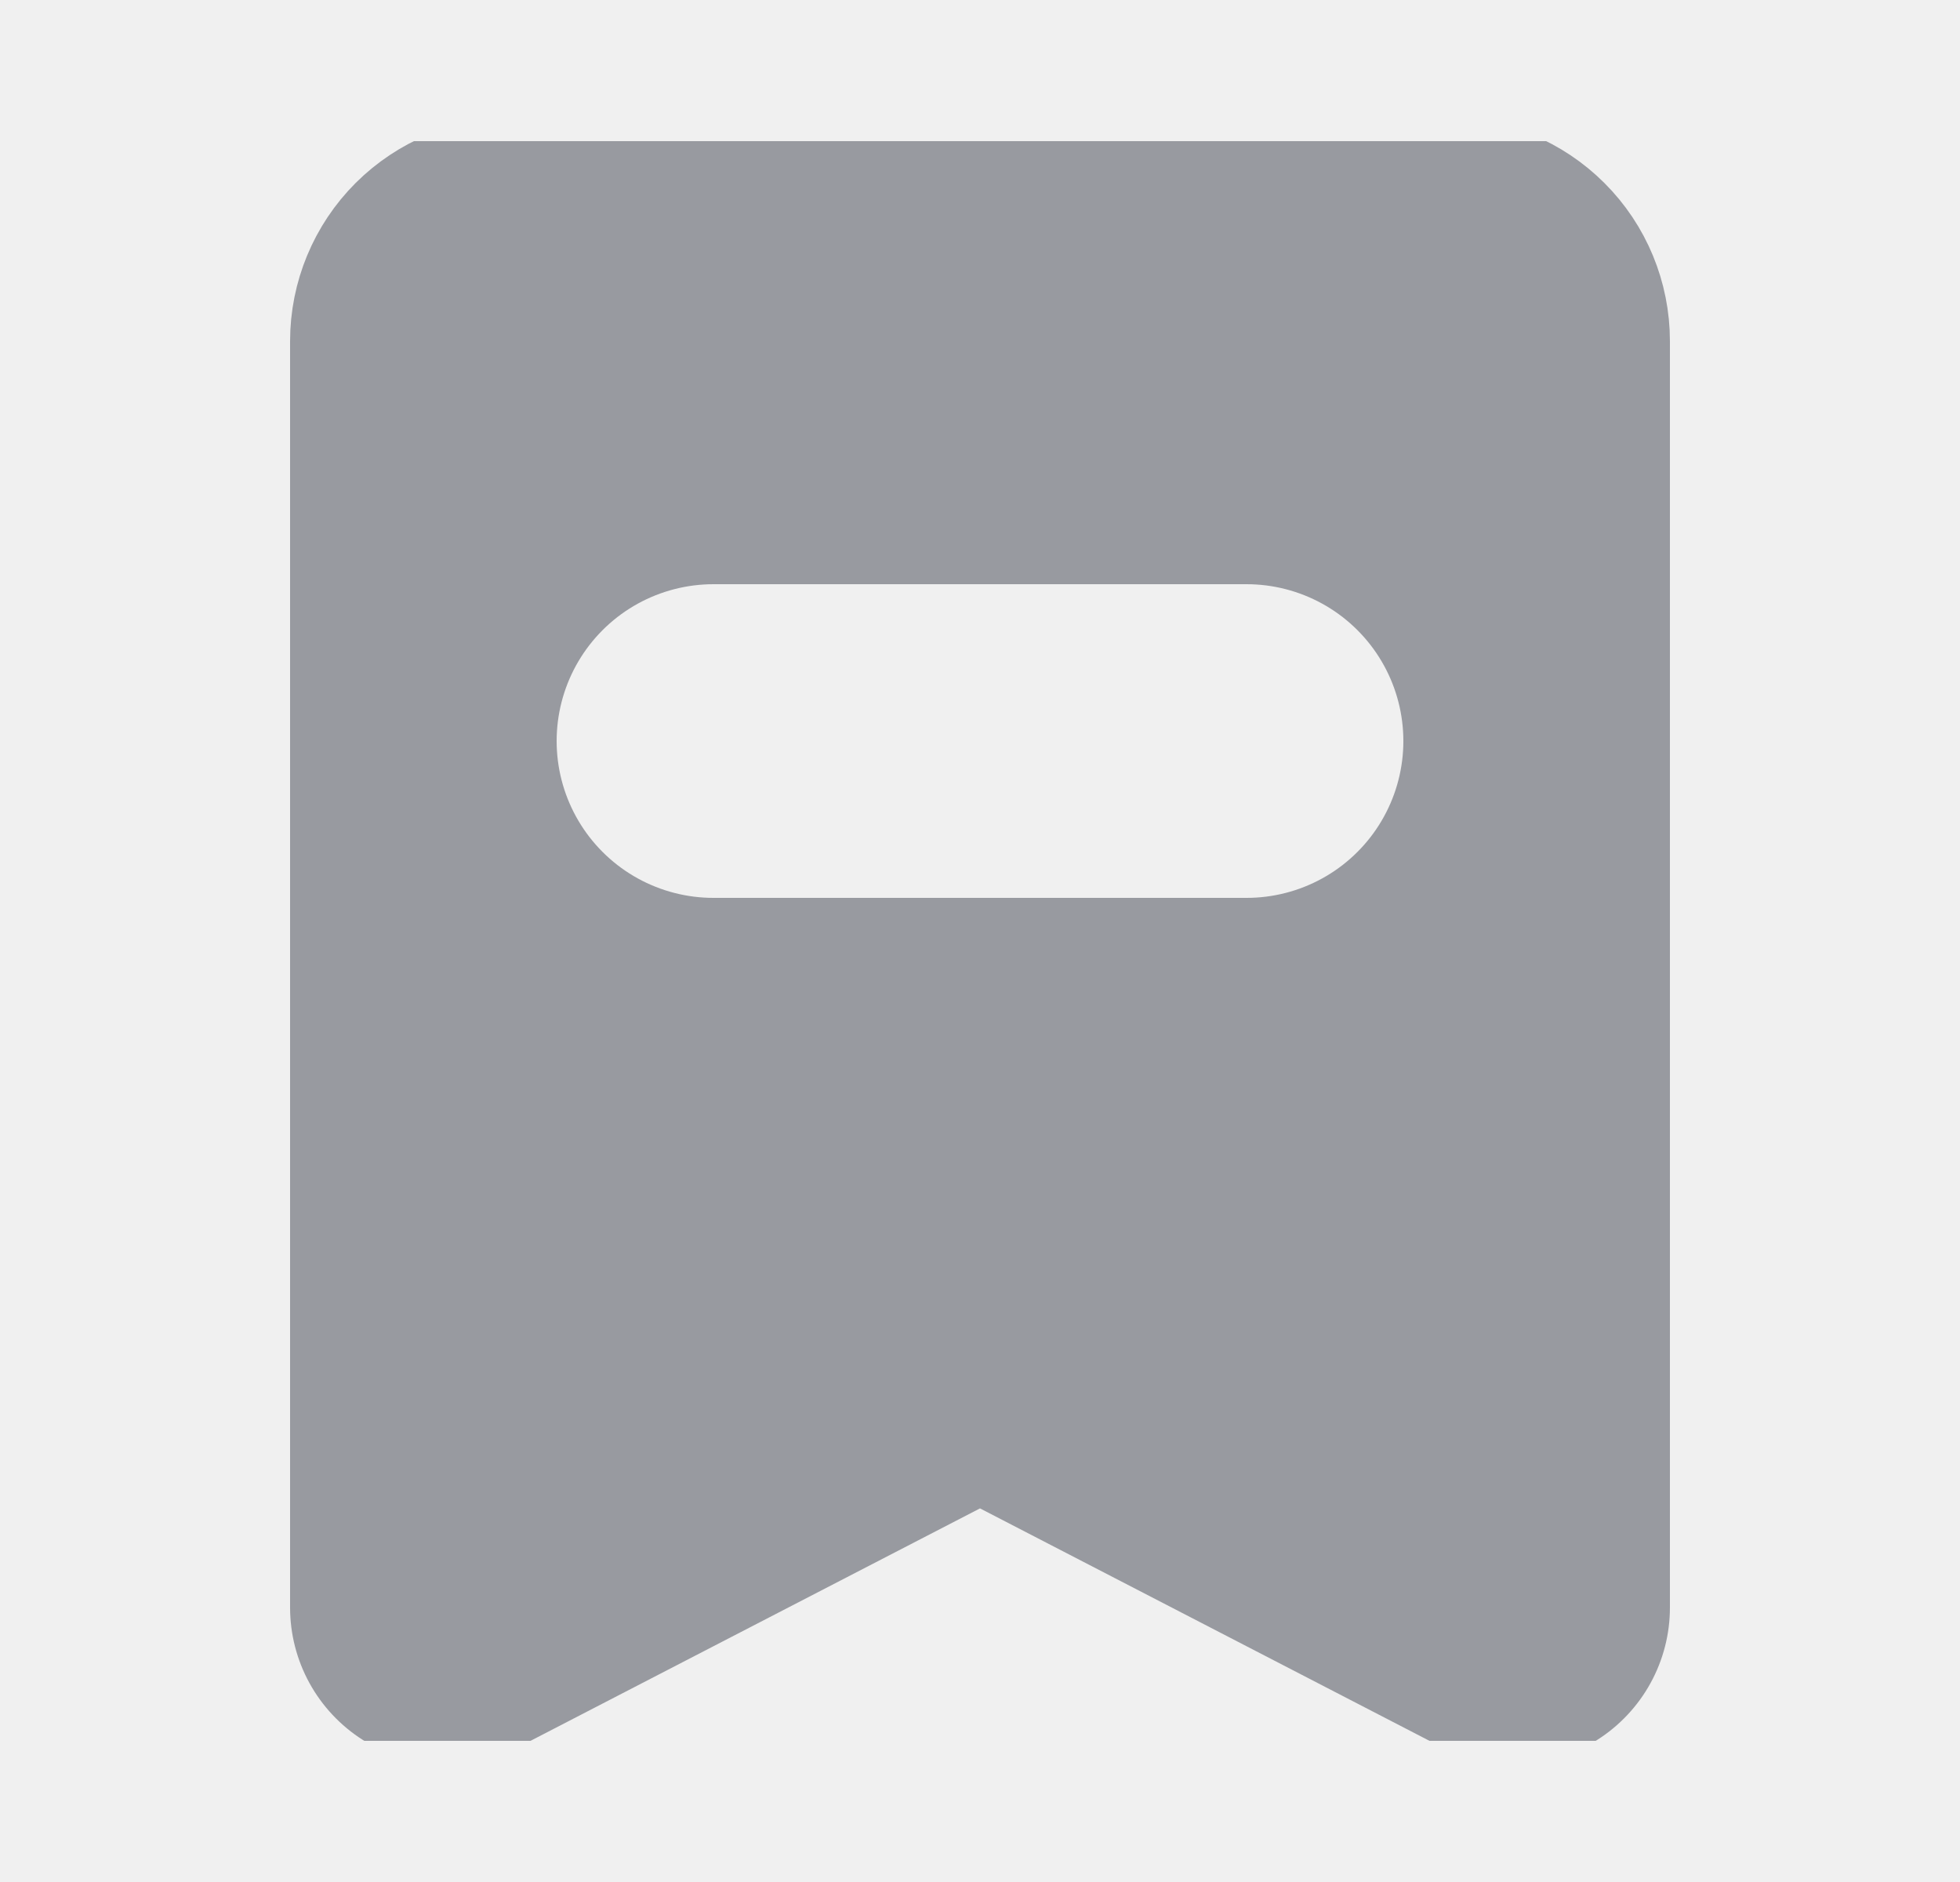
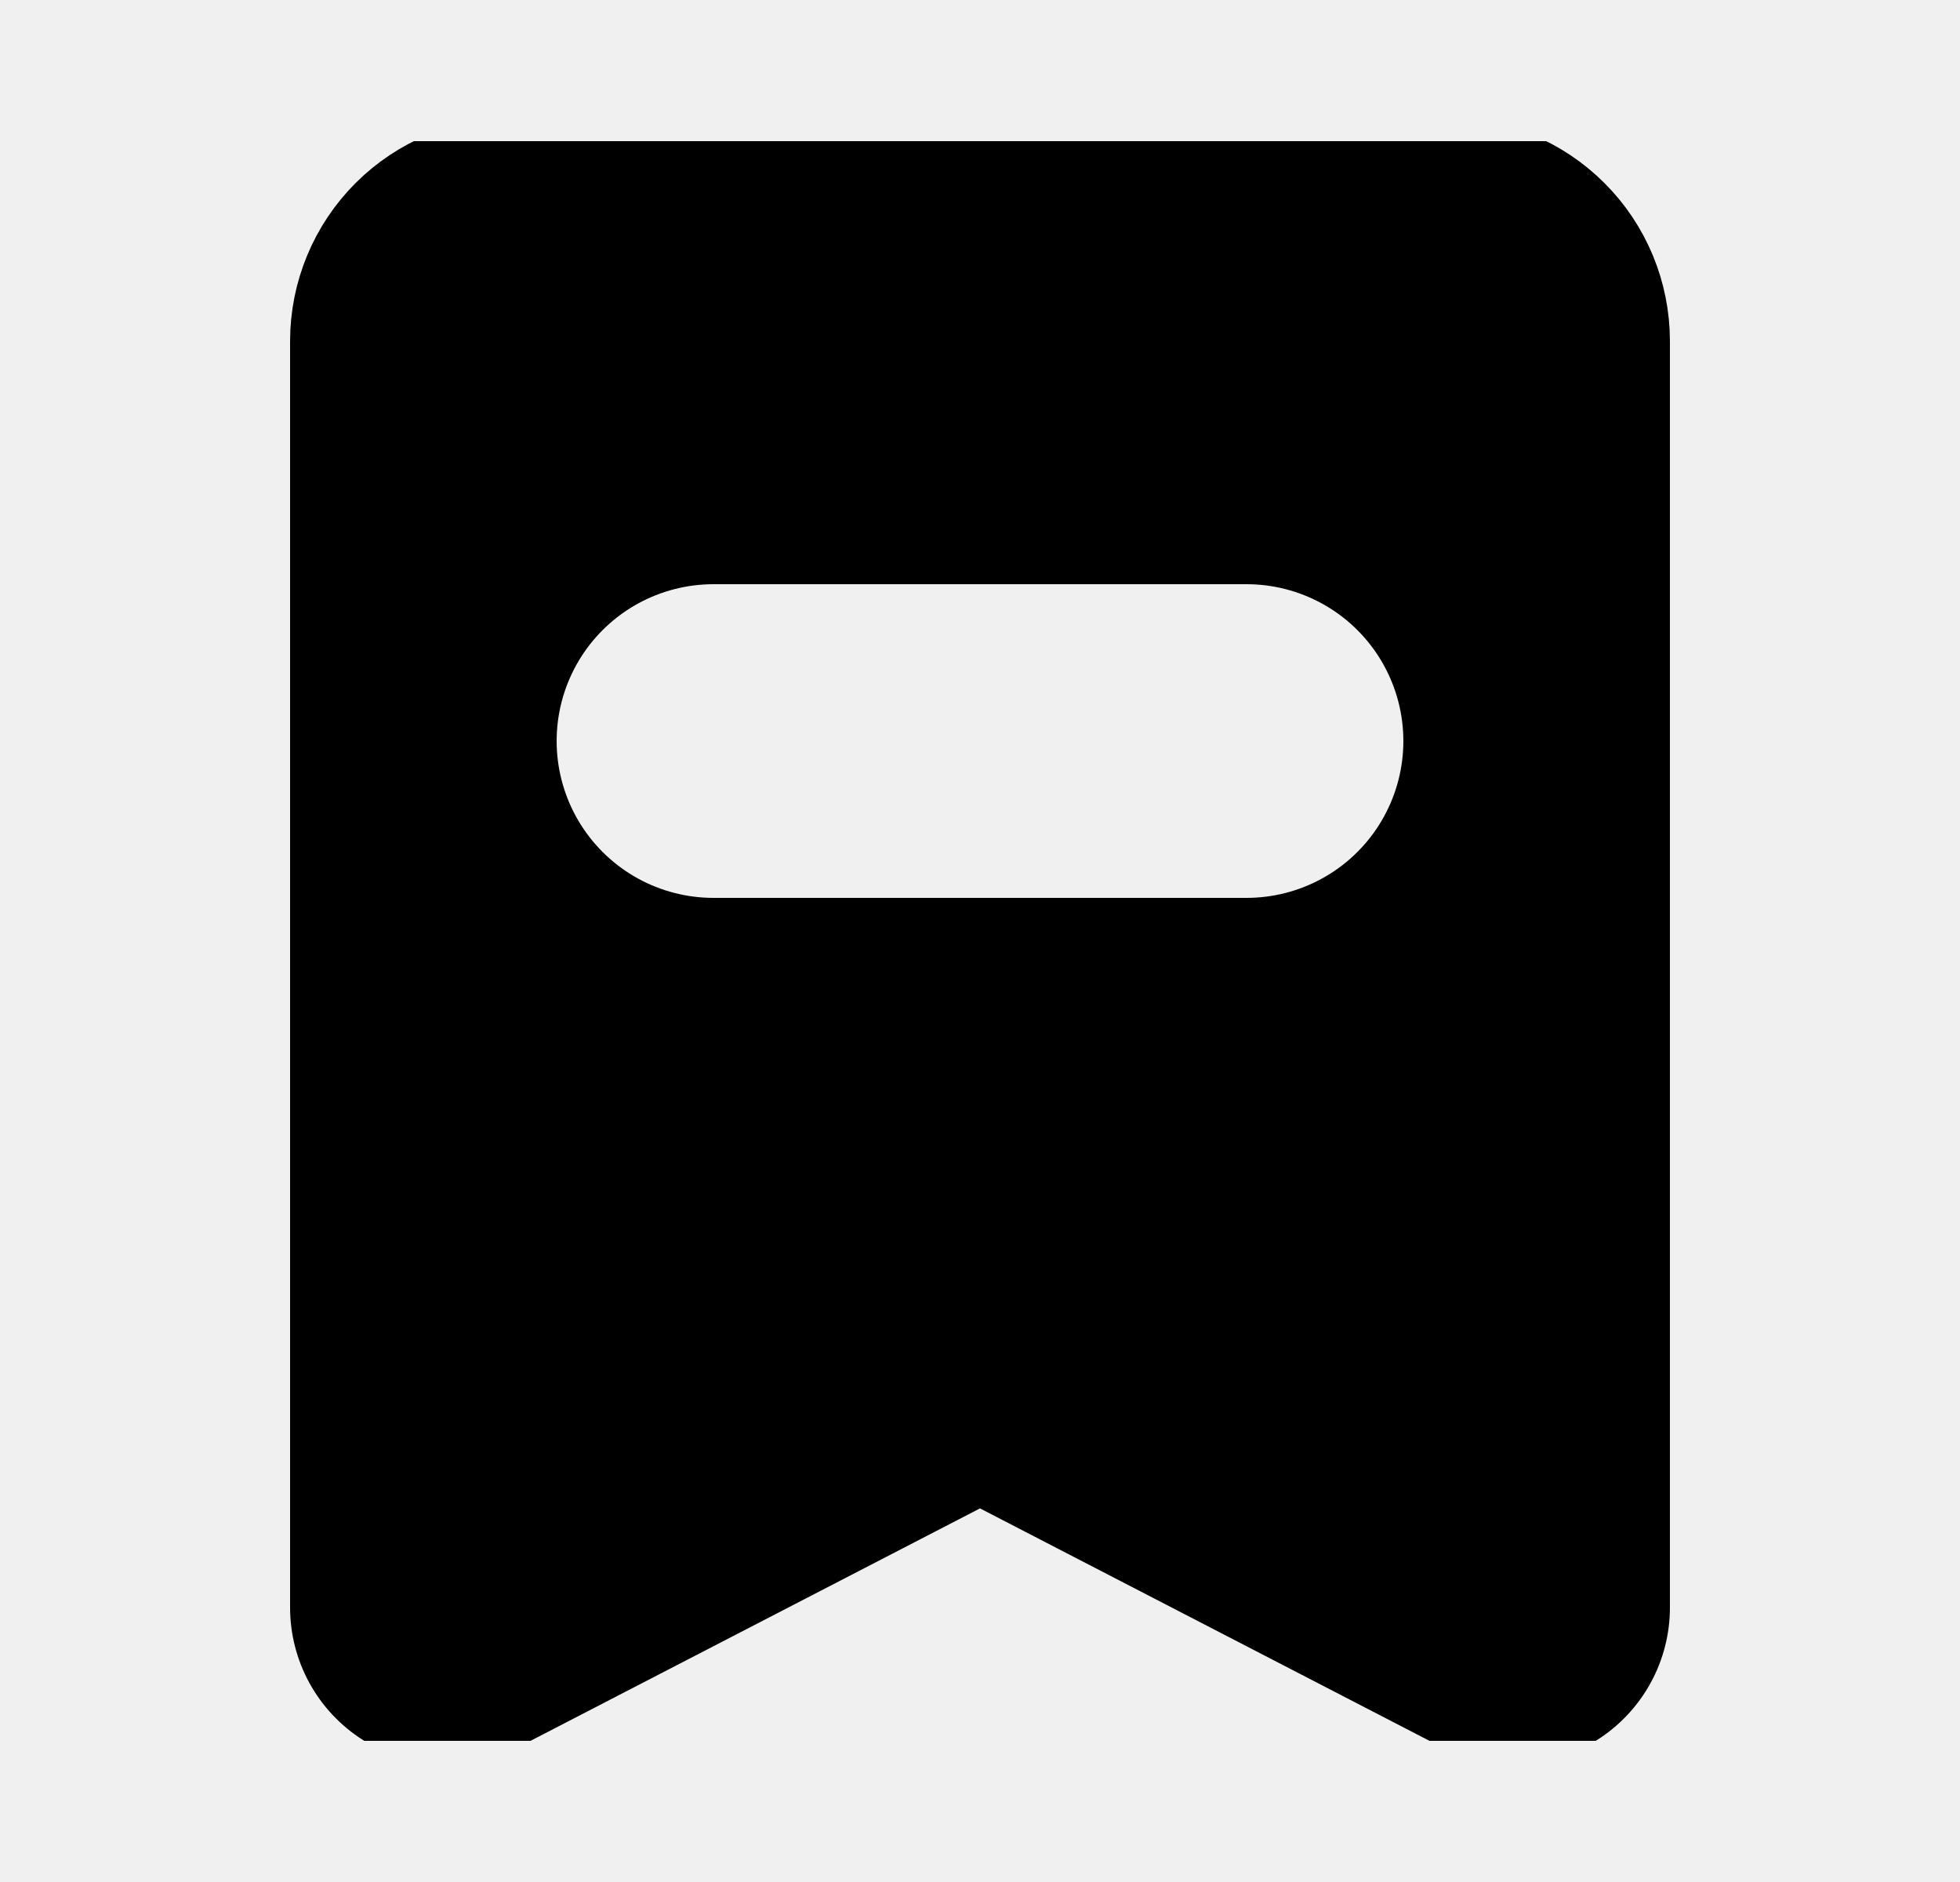
- <svg xmlns="http://www.w3.org/2000/svg" width="25" height="24" viewBox="0 0 25 24" fill="none">
+ <svg xmlns="http://www.w3.org/2000/svg" width="25" height="24" viewBox="0 0 25 24" fill="currentColor">
  <g id="icon-park-solid:tag">
    <g id="Mask group">
      <mask id="mask0_433_8402" style="mask-type:luminance" maskUnits="userSpaceOnUse" x="3" y="1" width="19" height="22">
        <g id="Group">
          <g id="Group_2">
            <path id="Vector" d="M5.7 20.5V4.35C5.7 4.125 5.79 3.908 5.949 3.749C6.109 3.59 6.325 3.5 6.55 3.5H18.45C18.676 3.5 18.892 3.59 19.051 3.749C19.211 3.908 19.3 4.125 19.3 4.35V20.5L12.5 16.984L5.7 20.5Z" fill="white" stroke="white" stroke-width="4" stroke-linejoin="round" />
            <path id="Vector_2" d="M9.1 9.45H15.9" stroke="black" stroke-width="4" stroke-linecap="round" stroke-linejoin="round" />
          </g>
        </g>
      </mask>
      <g mask="url(#mask0_433_8402)">
-         <path id="Vector_3" d="M2.3 1.8H22.7V22.2H2.3V1.8Z" fill="#989AA0" />
+         <path id="Vector_3" d="M2.3 1.8H22.7V22.2H2.3V1.8Z" />
      </g>
    </g>
  </g>
</svg>
